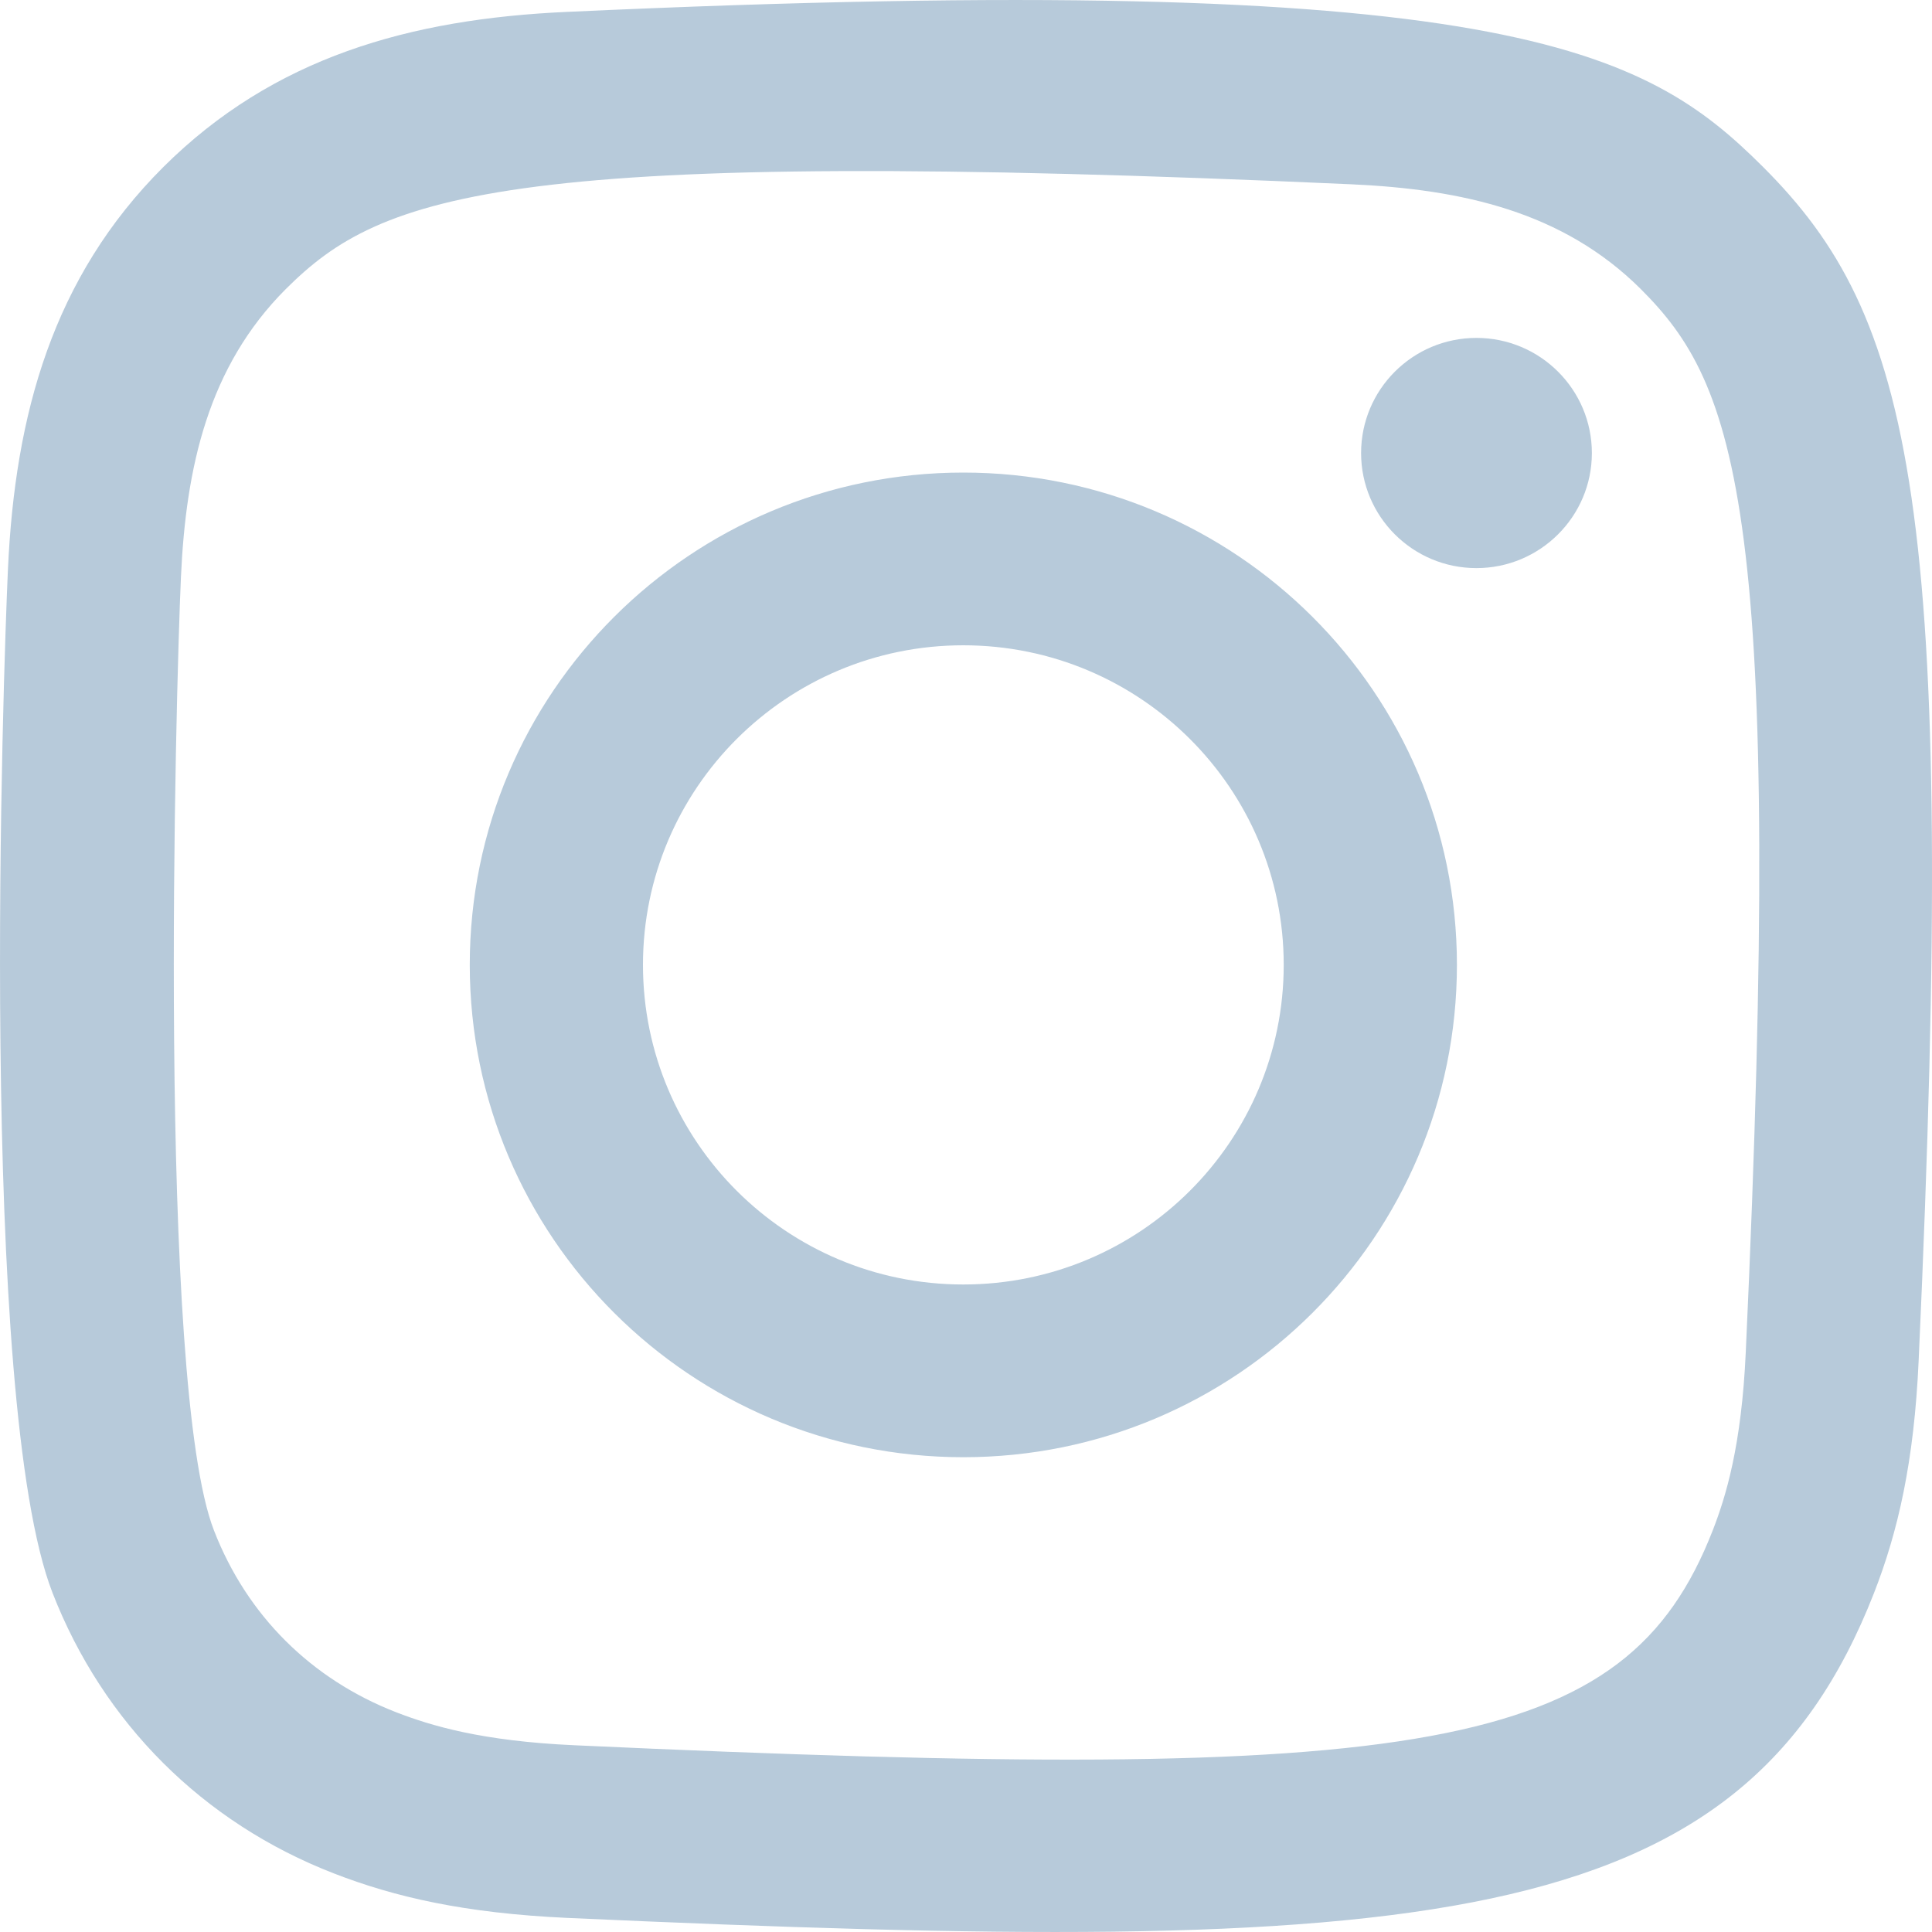
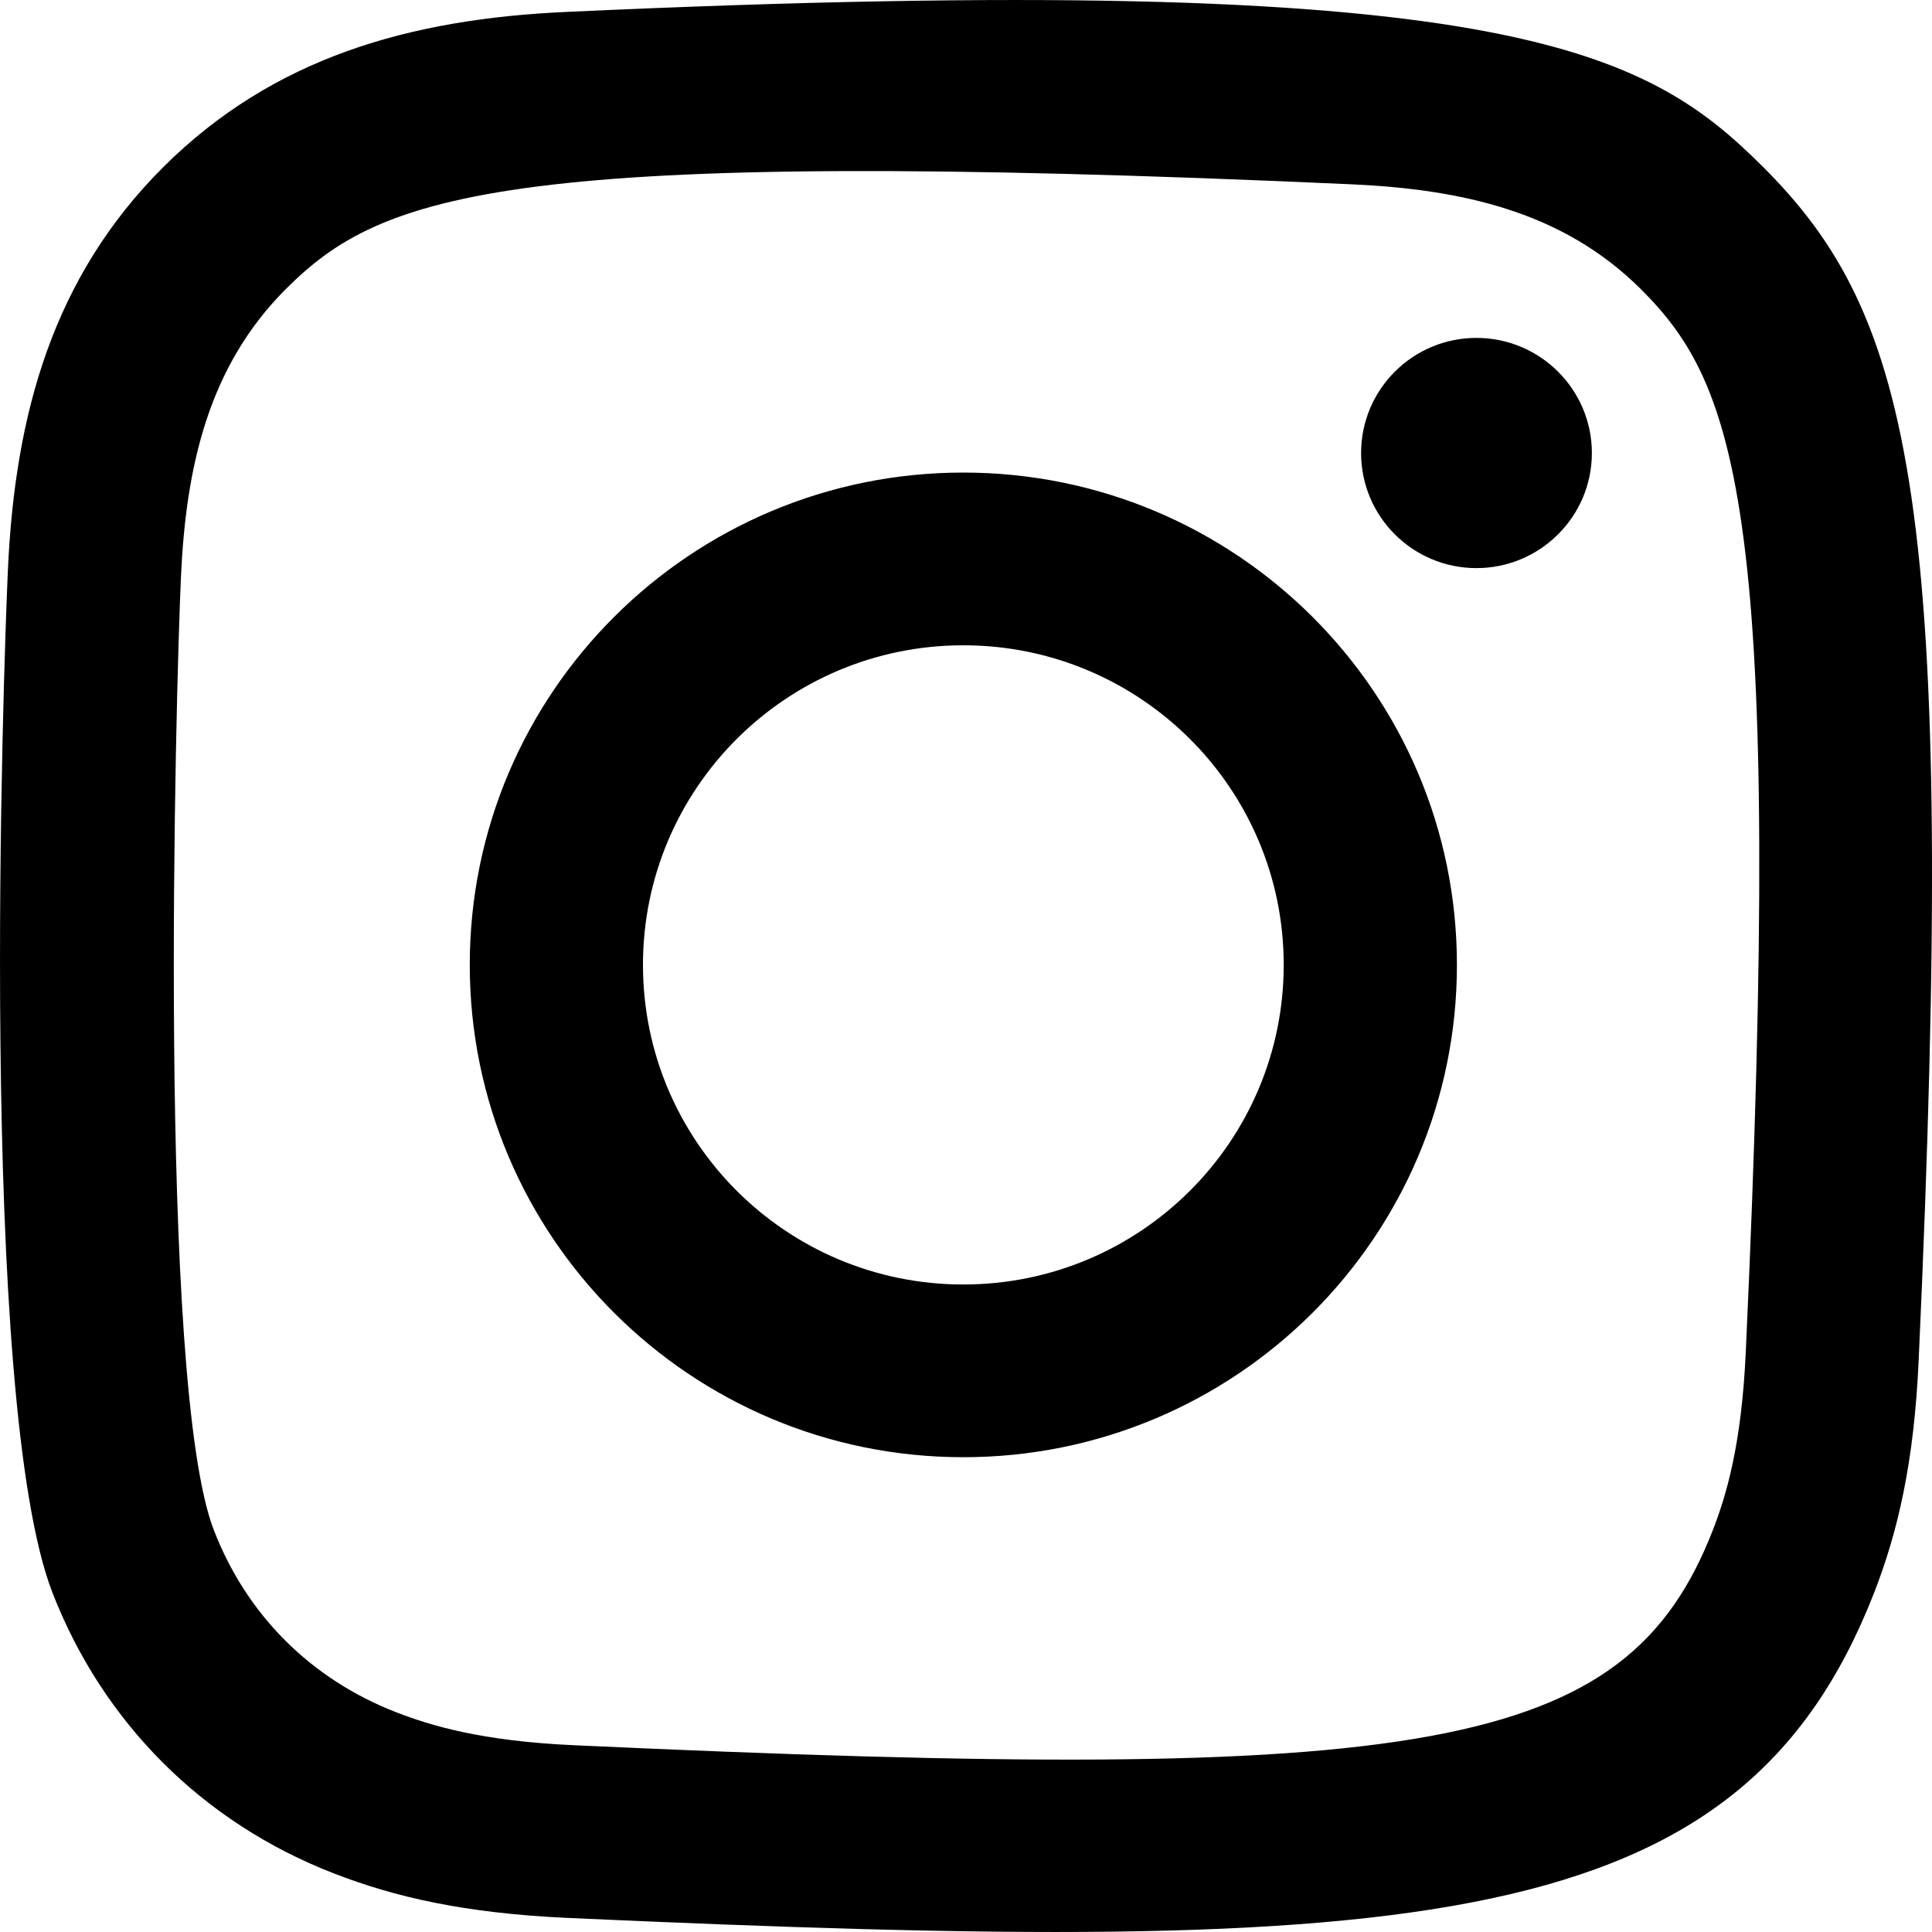
<svg xmlns="http://www.w3.org/2000/svg" width="800px" height="800px" viewBox="0 0 20 20" version="1.1">
  <defs>

</defs>
  <g id="Page-1" stroke="none" stroke-width="1" fill="none" fill-rule="evenodd">
-     <g id="Dribbble-Light-Preview" transform="translate(-340, -7439)" fill="rgba(14, 79, 132, 0.3)">
+     <g id="Dribbble-Light-Preview" transform="translate(-340, -7439)" fill="rgba(0, 0, 0)">
      <g id="icons" transform="translate(56, 160)">
-         <path d="M289.87,7279.123 C288.242,7279.196 286.831,7279.594 285.691,7280.729 C284.548,7281.869 284.155,7283.286 284.082,7284.897 C284.036,7285.902 283.768,7293.498 284.544,7295.49 C285.068,7296.834 286.098,7297.867 287.455,7298.393 C288.088,7298.639 288.81,7298.805 289.87,7298.854 C298.73,7299.255 302.015,7299.037 303.4,7295.49 C303.646,7294.859 303.815,7294.137 303.862,7293.08 C304.267,7284.197 303.796,7282.271 302.252,7280.729 C301.027,7279.507 299.586,7278.675 289.87,7279.123 M289.951,7297.067 C288.981,7297.024 288.455,7296.862 288.103,7296.726 C287.22,7296.383 286.556,7295.722 286.215,7294.843 C285.624,7293.329 285.82,7286.14 285.873,7284.977 C285.924,7283.837 286.155,7282.796 286.959,7281.992 C287.954,7281 289.24,7280.513 297.993,7280.908 C299.135,7280.96 300.179,7281.19 300.985,7281.992 C301.98,7282.985 302.474,7284.28 302.072,7293 C302.028,7293.968 301.866,7294.493 301.73,7294.843 C300.829,7297.151 298.757,7297.471 289.951,7297.067 M298.09,7283.69 C298.09,7284.347 298.624,7284.881 299.284,7284.881 C299.943,7284.881 300.479,7284.347 300.479,7283.69 C300.479,7283.032 299.943,7282.498 299.284,7282.498 C298.624,7282.498 298.09,7283.032 298.09,7283.69 M288.863,7288.988 C288.863,7291.803 291.15,7294.085 293.972,7294.085 C296.794,7294.085 299.082,7291.803 299.082,7288.988 C299.082,7286.173 296.794,7283.892 293.972,7283.892 C291.15,7283.892 288.863,7286.173 288.863,7288.988 M290.656,7288.988 C290.656,7287.162 292.14,7285.68 293.972,7285.68 C295.804,7285.68 297.289,7287.162 297.289,7288.988 C297.289,7290.815 295.804,7292.297 293.972,7292.297 C292.14,7292.297 290.656,7290.815 290.656,7288.988" id="instagram-[#167]">
+         <path d="M289.87,7279.123 C288.242,7279.196 286.831,7279.594 285.691,7280.729 C284.548,7281.869 284.155,7283.286 284.082,7284.897 C284.036,7285.902 283.768,7293.498 284.544,7295.49 C285.068,7296.834 286.098,7297.867 287.455,7298.393 C288.088,7298.639 288.81,7298.805 289.87,7298.854 C298.73,7299.255 302.015,7299.037 303.4,7295.49 C303.646,7294.859 303.815,7294.137 303.862,7293.08 C304.267,7284.197 303.796,7282.271 302.252,7280.729 C301.027,7279.507 299.586,7278.675 289.87,7279.123 M289.951,7297.067 C288.981,7297.024 288.455,7296.862 288.103,7296.726 C287.22,7296.383 286.556,7295.722 286.215,7294.843 C285.624,7293.329 285.82,7286.14 285.873,7284.977 C285.924,7283.837 286.155,7282.796 286.959,7281.992 C287.954,7281 289.24,7280.513 297.993,7280.908 C299.135,7280.96 300.179,7281.19 300.985,7281.992 C301.98,7282.985 302.474,7284.28 302.072,7293 C302.028,7293.968 301.866,7294.493 301.73,7294.843 C300.829,7297.151 298.757,7297.471 289.951,7297.067 M298.09,7283.69 C298.09,7284.347 298.624,7284.881 299.284,7284.881 C299.943,7284.881 300.479,7284.347 300.479,7283.69 C300.479,7283.032 299.943,7282.498 299.284,7282.498 C298.624,7282.498 298.09,7283.032 298.09,7283.69 M288.863,7288.988 C288.863,7291.803 291.15,7294.085 293.972,7294.085 C296.794,7294.085 299.082,7291.803 299.082,7288.988 C299.082,7286.173 296.794,7283.892 293.972,7283.892 C291.15,7283.892 288.863,7286.173 288.863,7288.988 M290.656,7288.988 C290.656,7287.162 292.14,7285.68 293.972,7285.68 C295.804,7285.68 297.289,7287.162 297.289,7288.988 C297.289,7290.815 295.804,7292.297 293.972,7292.297 C292.14,7292.297 290.656,7290.815 290.656,7288.988" id="instagram-[#000]">

</path>
      </g>
    </g>
  </g>
</svg>
